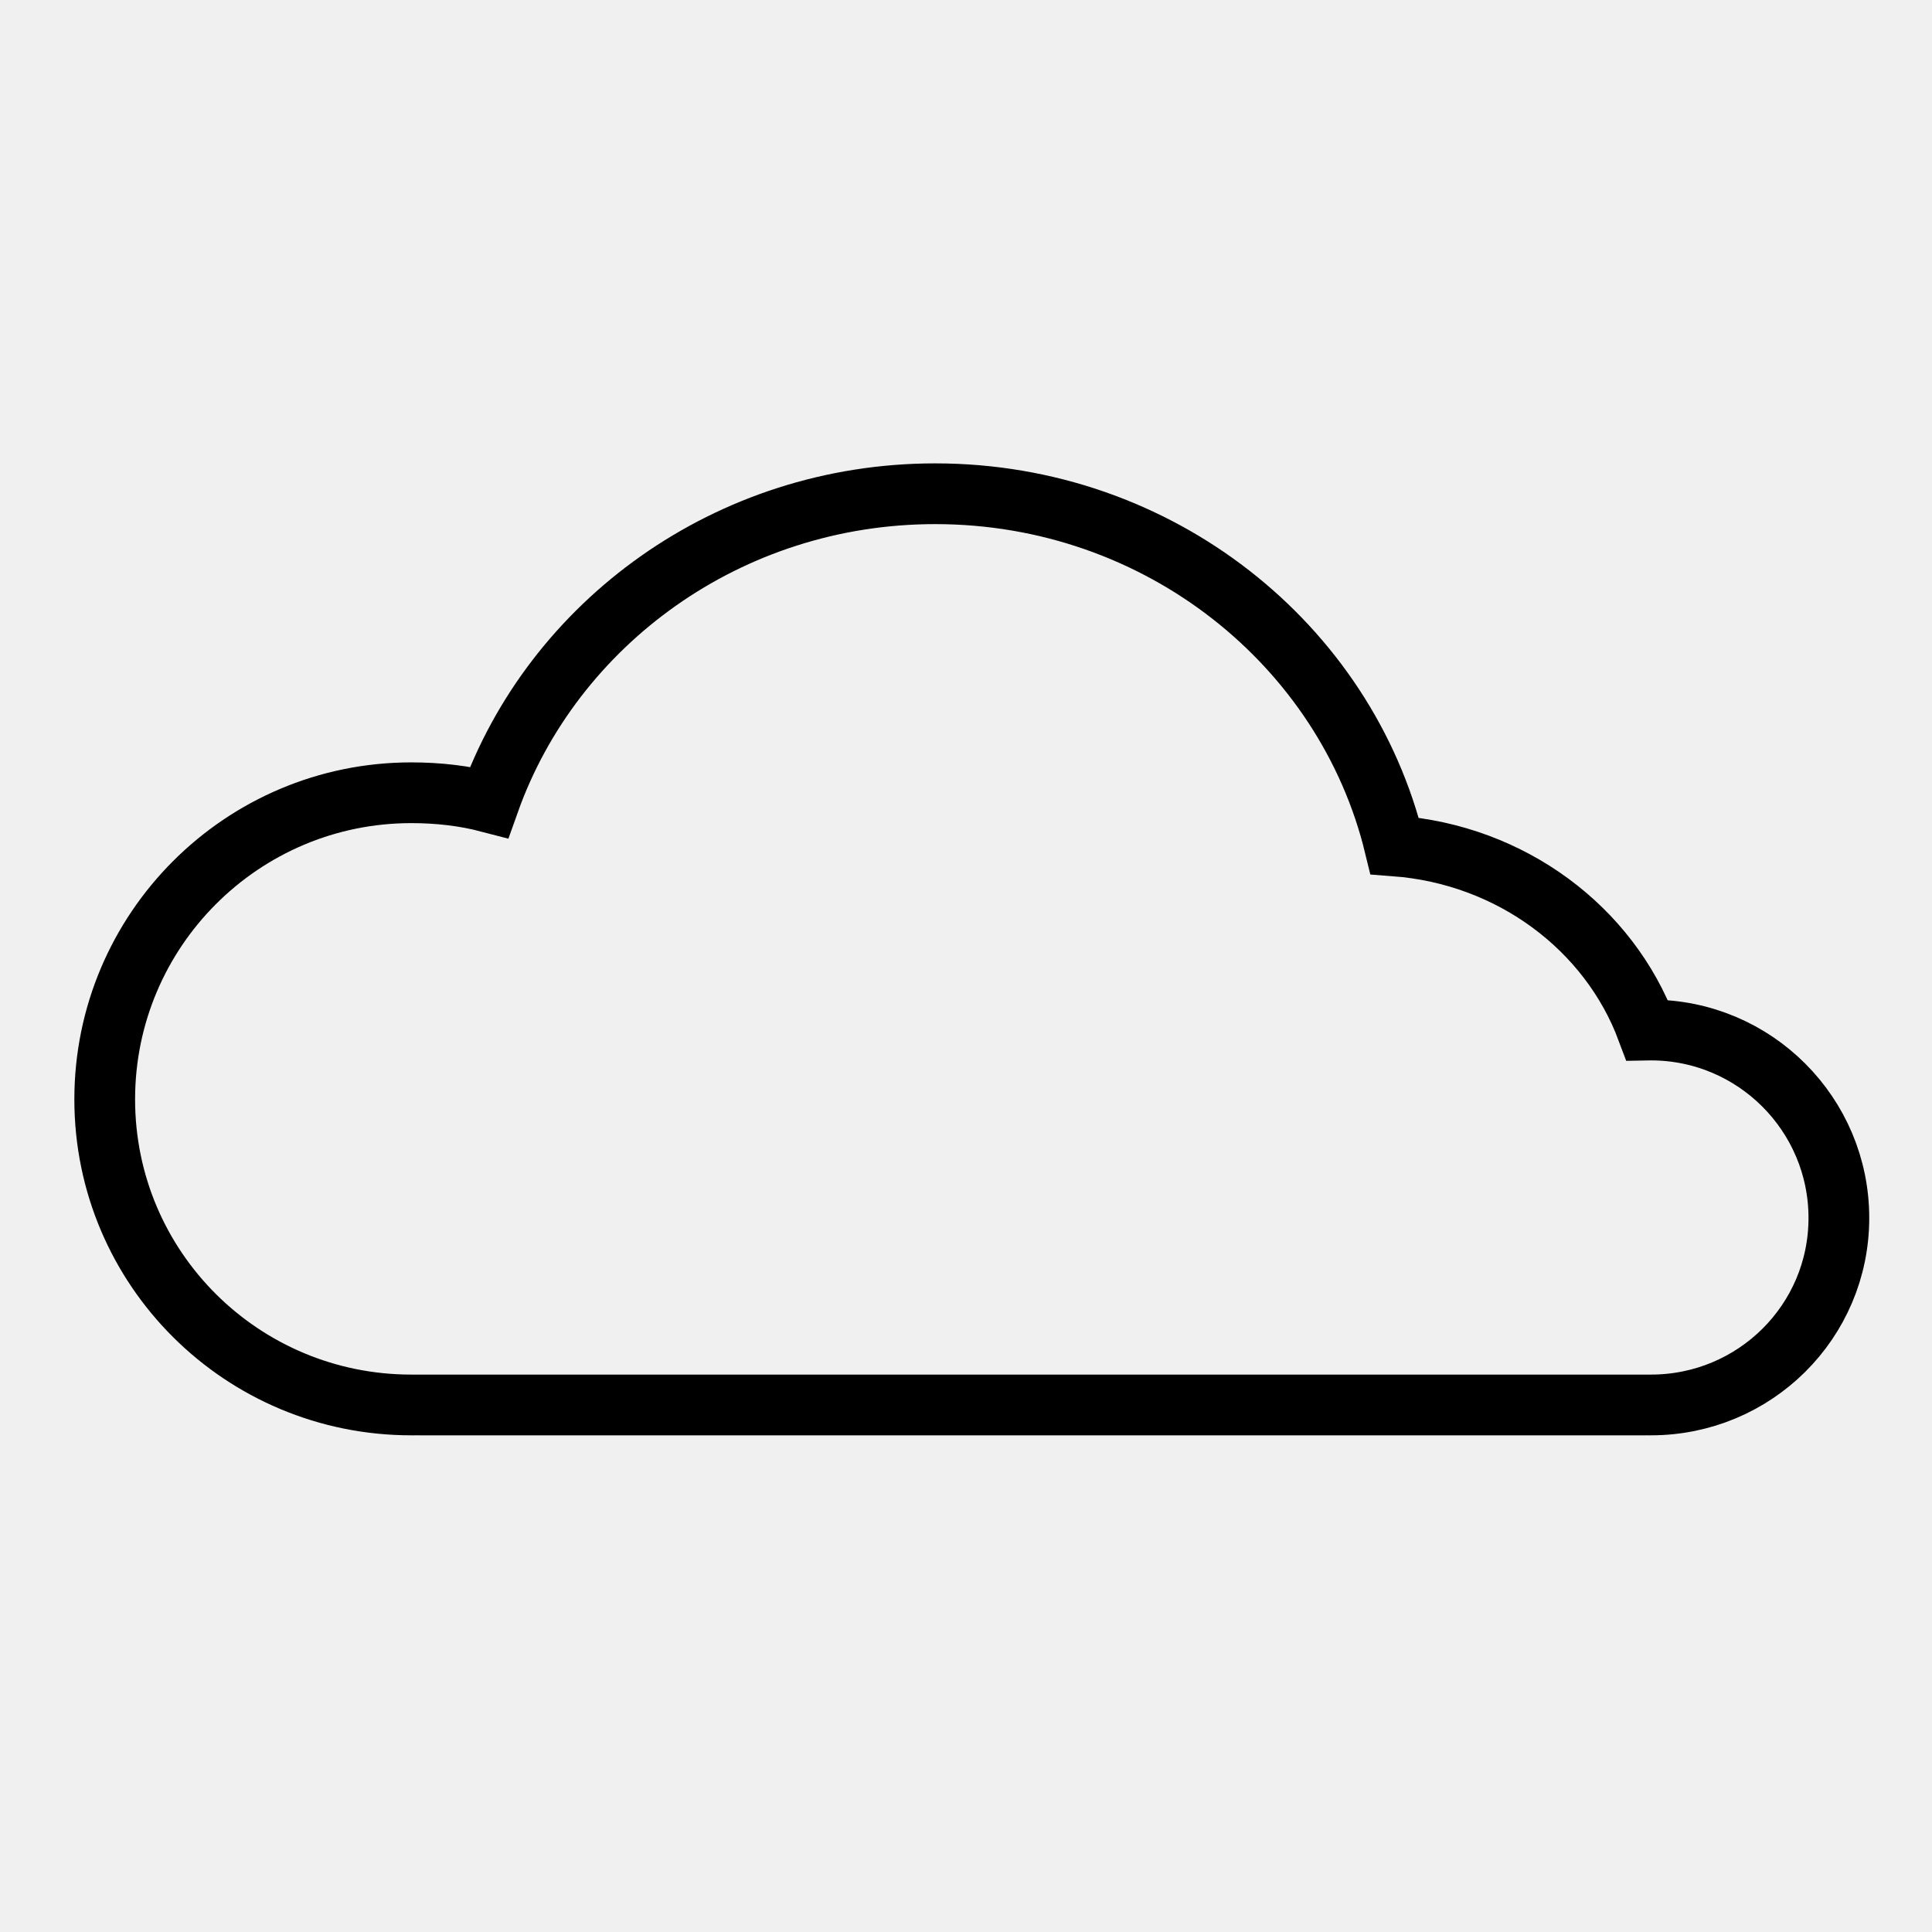
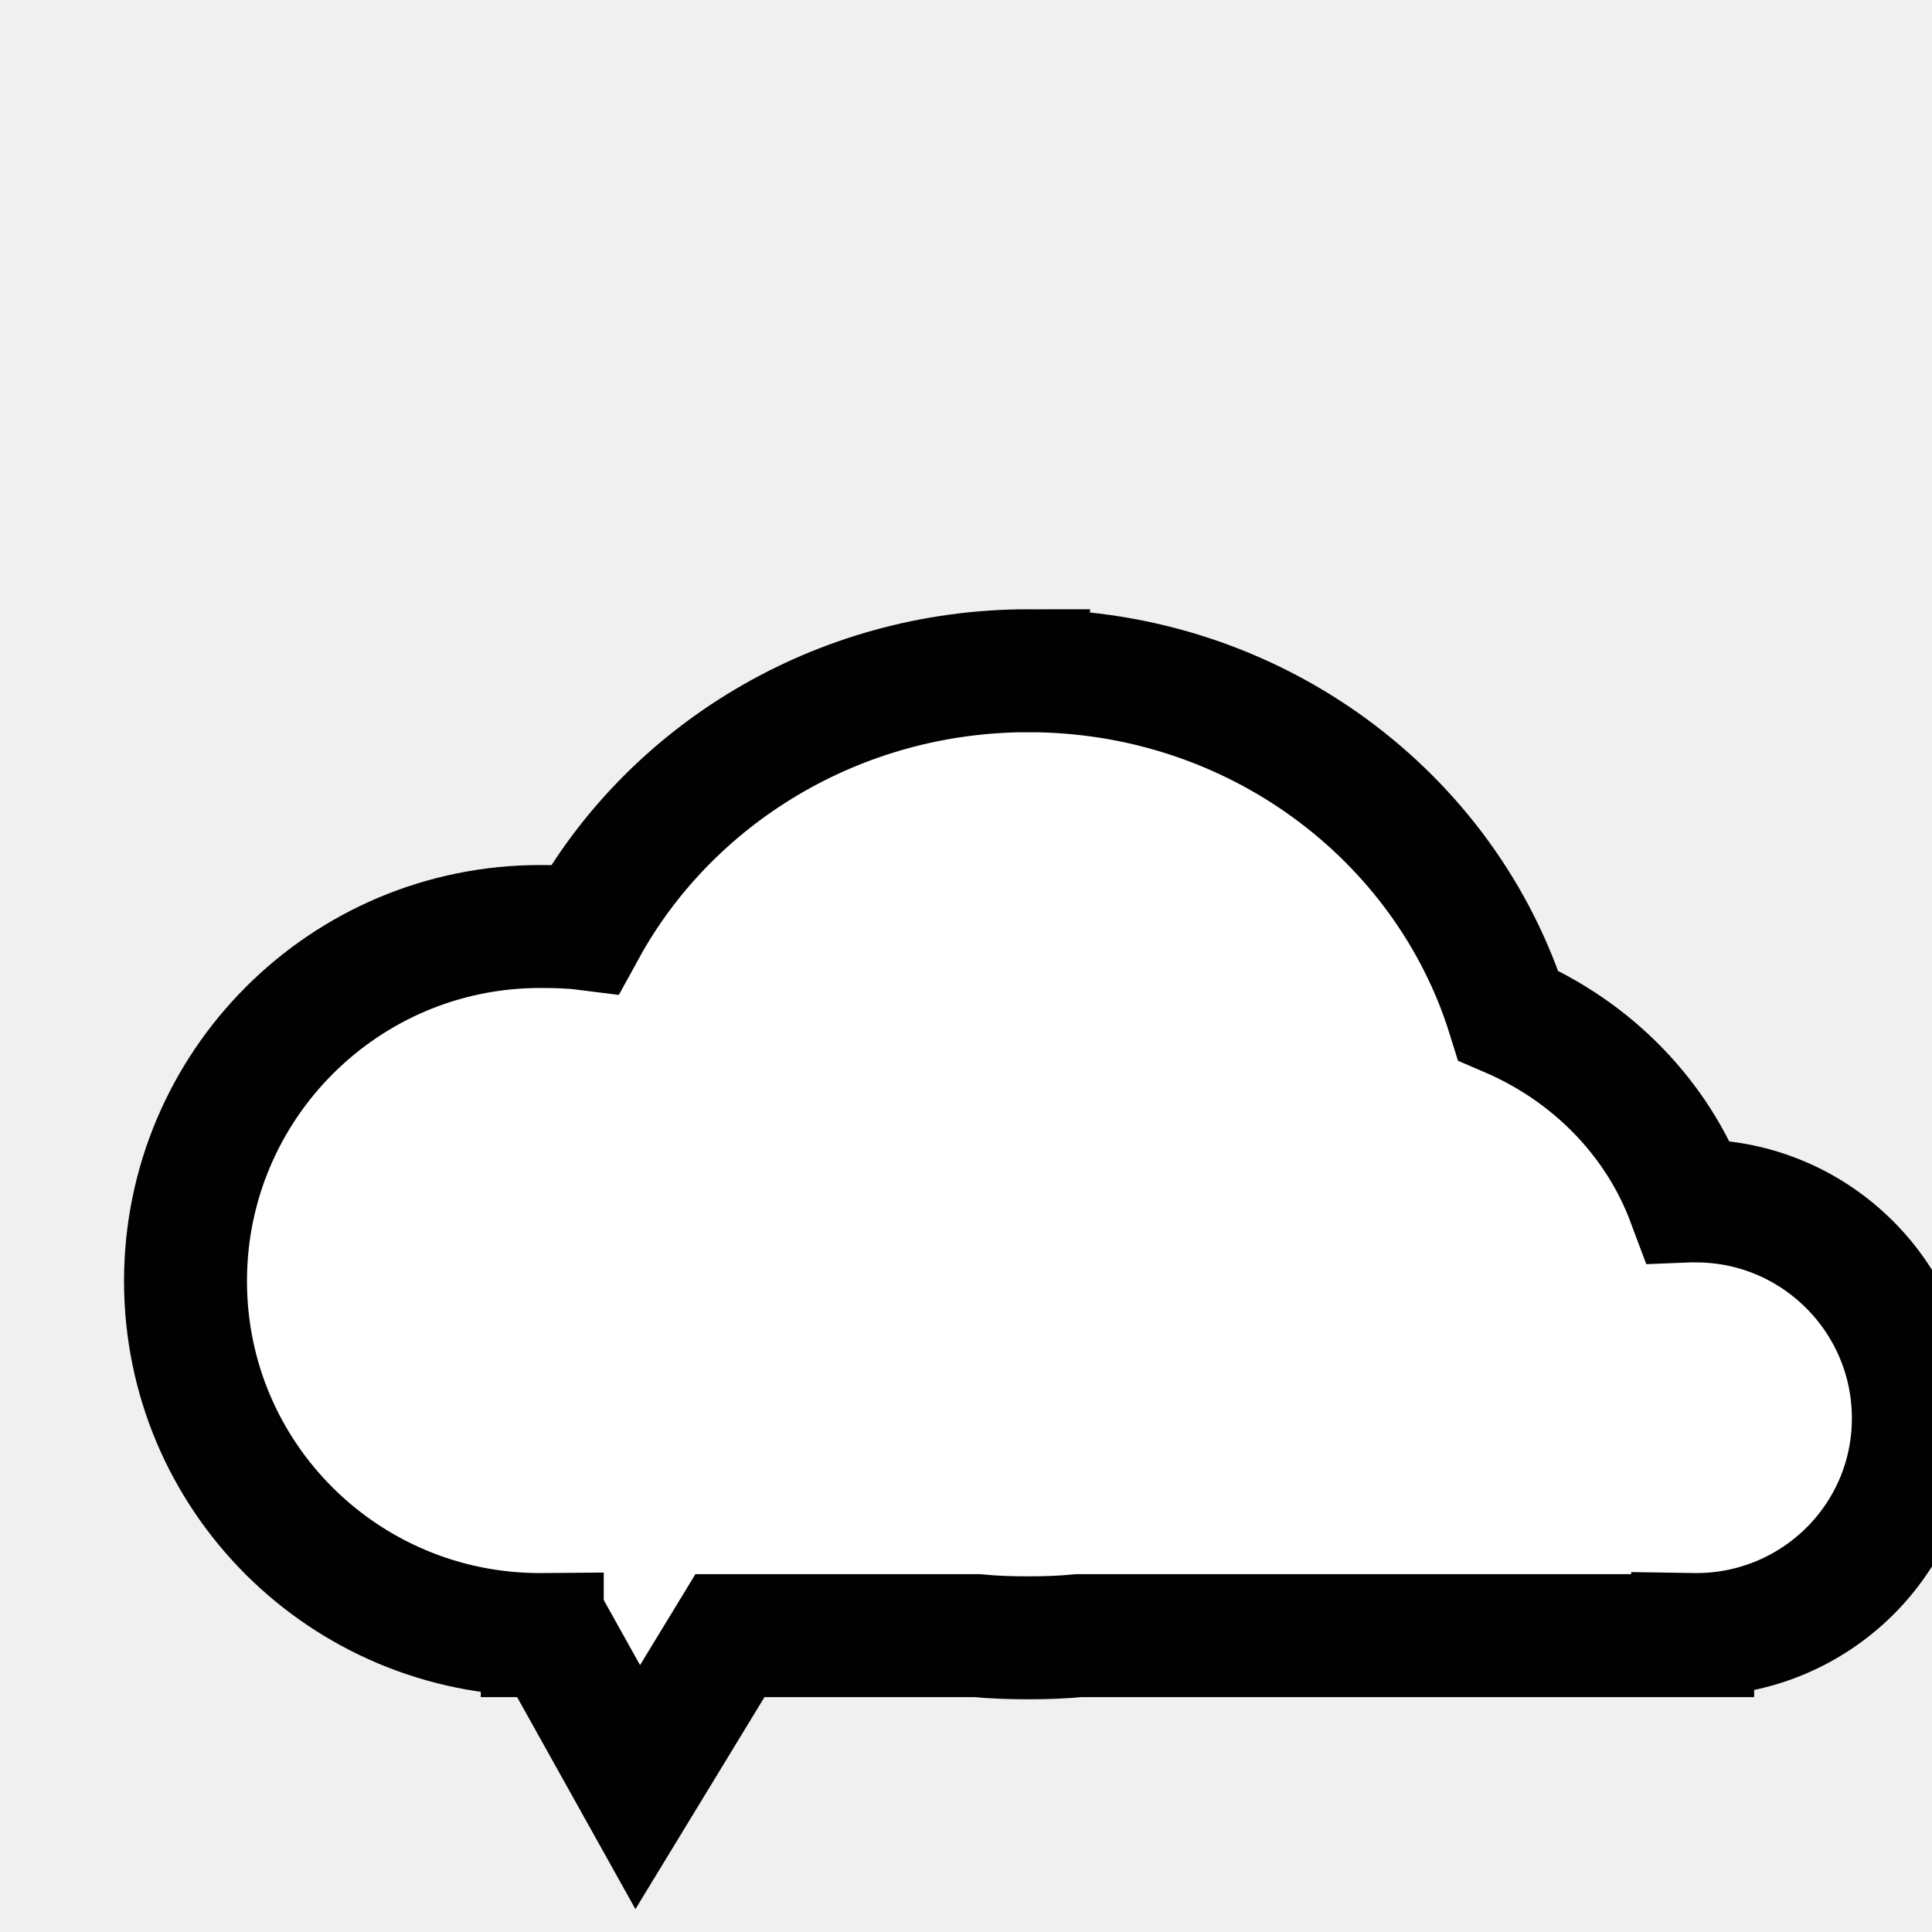
- <svg xmlns="http://www.w3.org/2000/svg" width="64px" height="64px" id="svg2985" version="1.1">
-   <defs id="defs2987" />
-   <g id="layer1">
-     <path style="fill:none;stroke:#000000;stroke-width:2.012;stroke-miterlimit:4;stroke-opacity:1;stroke-dasharray:none" d="m 30.981,16.356 c -6.859,0 -12.668,4.291 -14.778,10.219 -0.824,-0.216 -1.686,-0.314 -2.578,-0.314 -5.607,0 -10.156,4.549 -10.156,10.156 0,5.607 4.549,10.124 10.156,10.124 0.085,0 0.167,0.002 0.252,0 l 17.105,0 23.55,0 c 0.053,0.001 0.104,0 0.157,0 3.435,0 6.226,-2.759 6.226,-6.194 0,-3.435 -2.79,-6.226 -6.226,-6.226 -0.043,0 -0.083,-8.61e-4 -0.126,0 C 53.31,30.762 50.074,28.311 46.199,28.021 44.579,21.352 38.386,16.356 30.981,16.356 z" id="path3011" />
+ <svg xmlns="http://www.w3.org/2000/svg" enable-background="new 0 0 55 55" height="55px" version="1.1" viewBox="0 0 55 55" width="55px" x="0px" xml:space="preserve" y="0px">
+   <g display="block" id="stock-xo_1_">
+     <path d="m 29.281,19.094 c -5.468,0 -10.231,2.985 -12.625,7.344 -0.42,-0.053 -0.846,-0.062 -1.281,-0.062 -5.573,0 -10.094,4.521 -10.094,10.094 0,5.573 4.521,10.062 10.094,10.062 0.021,0 0.041,1.29e-4 0.062,0 l 0,0.031 0.312,0 2.406,4.312 2.625,-4.312 7.031,0 c 0.48,0.047 0.976,0.062 1.469,0.062 0.492,0 0.958,-0.016 1.438,-0.062 l 17.469,0 0,-0.031 c 0.032,4.82e-4 0.062,0 0.094,0 3.414,0 6.188,-2.742 6.188,-6.156 0,-3.414 -2.773,-6.188 -6.188,-6.188 -0.074,0 -0.145,-0.003 -0.219,0 -0.882,-2.363 -2.743,-4.26 -5.125,-5.281 -1.766,-5.667 -7.208,-9.812 -13.656,-9.812 z" fill="#FFFFFF" stroke="#010101" stroke-width="3.5" />
  </g>
</svg>
